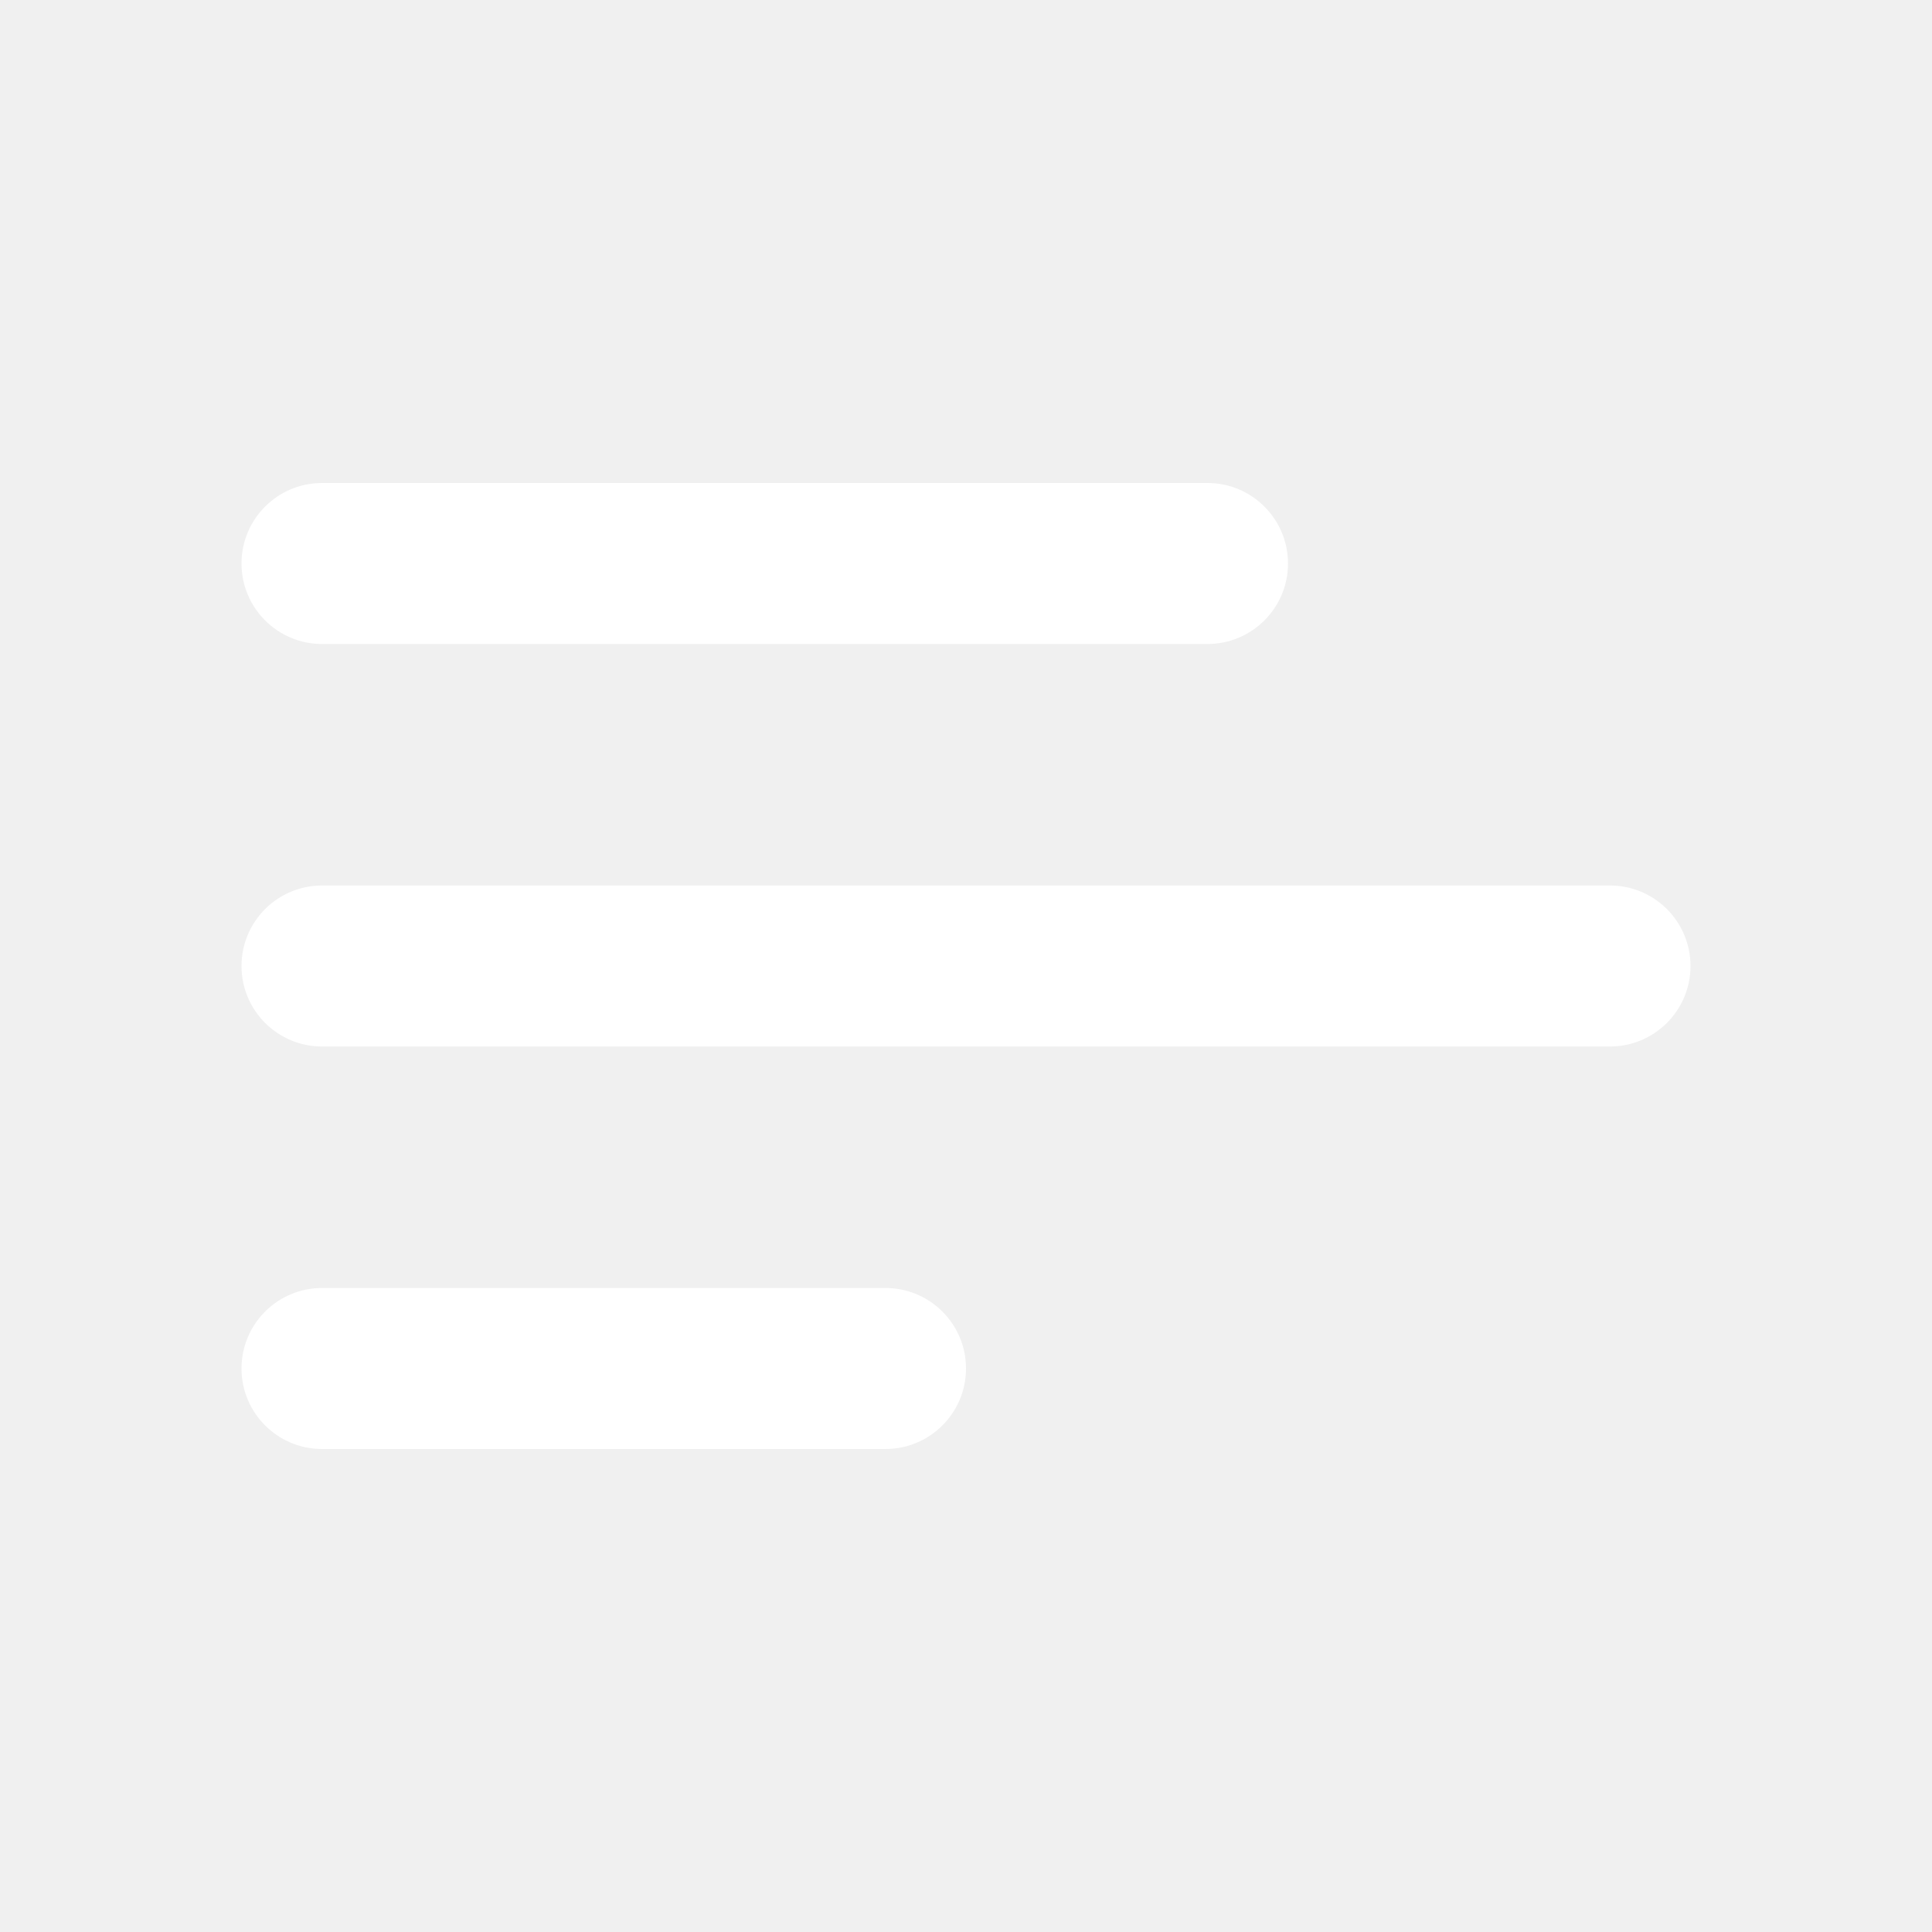
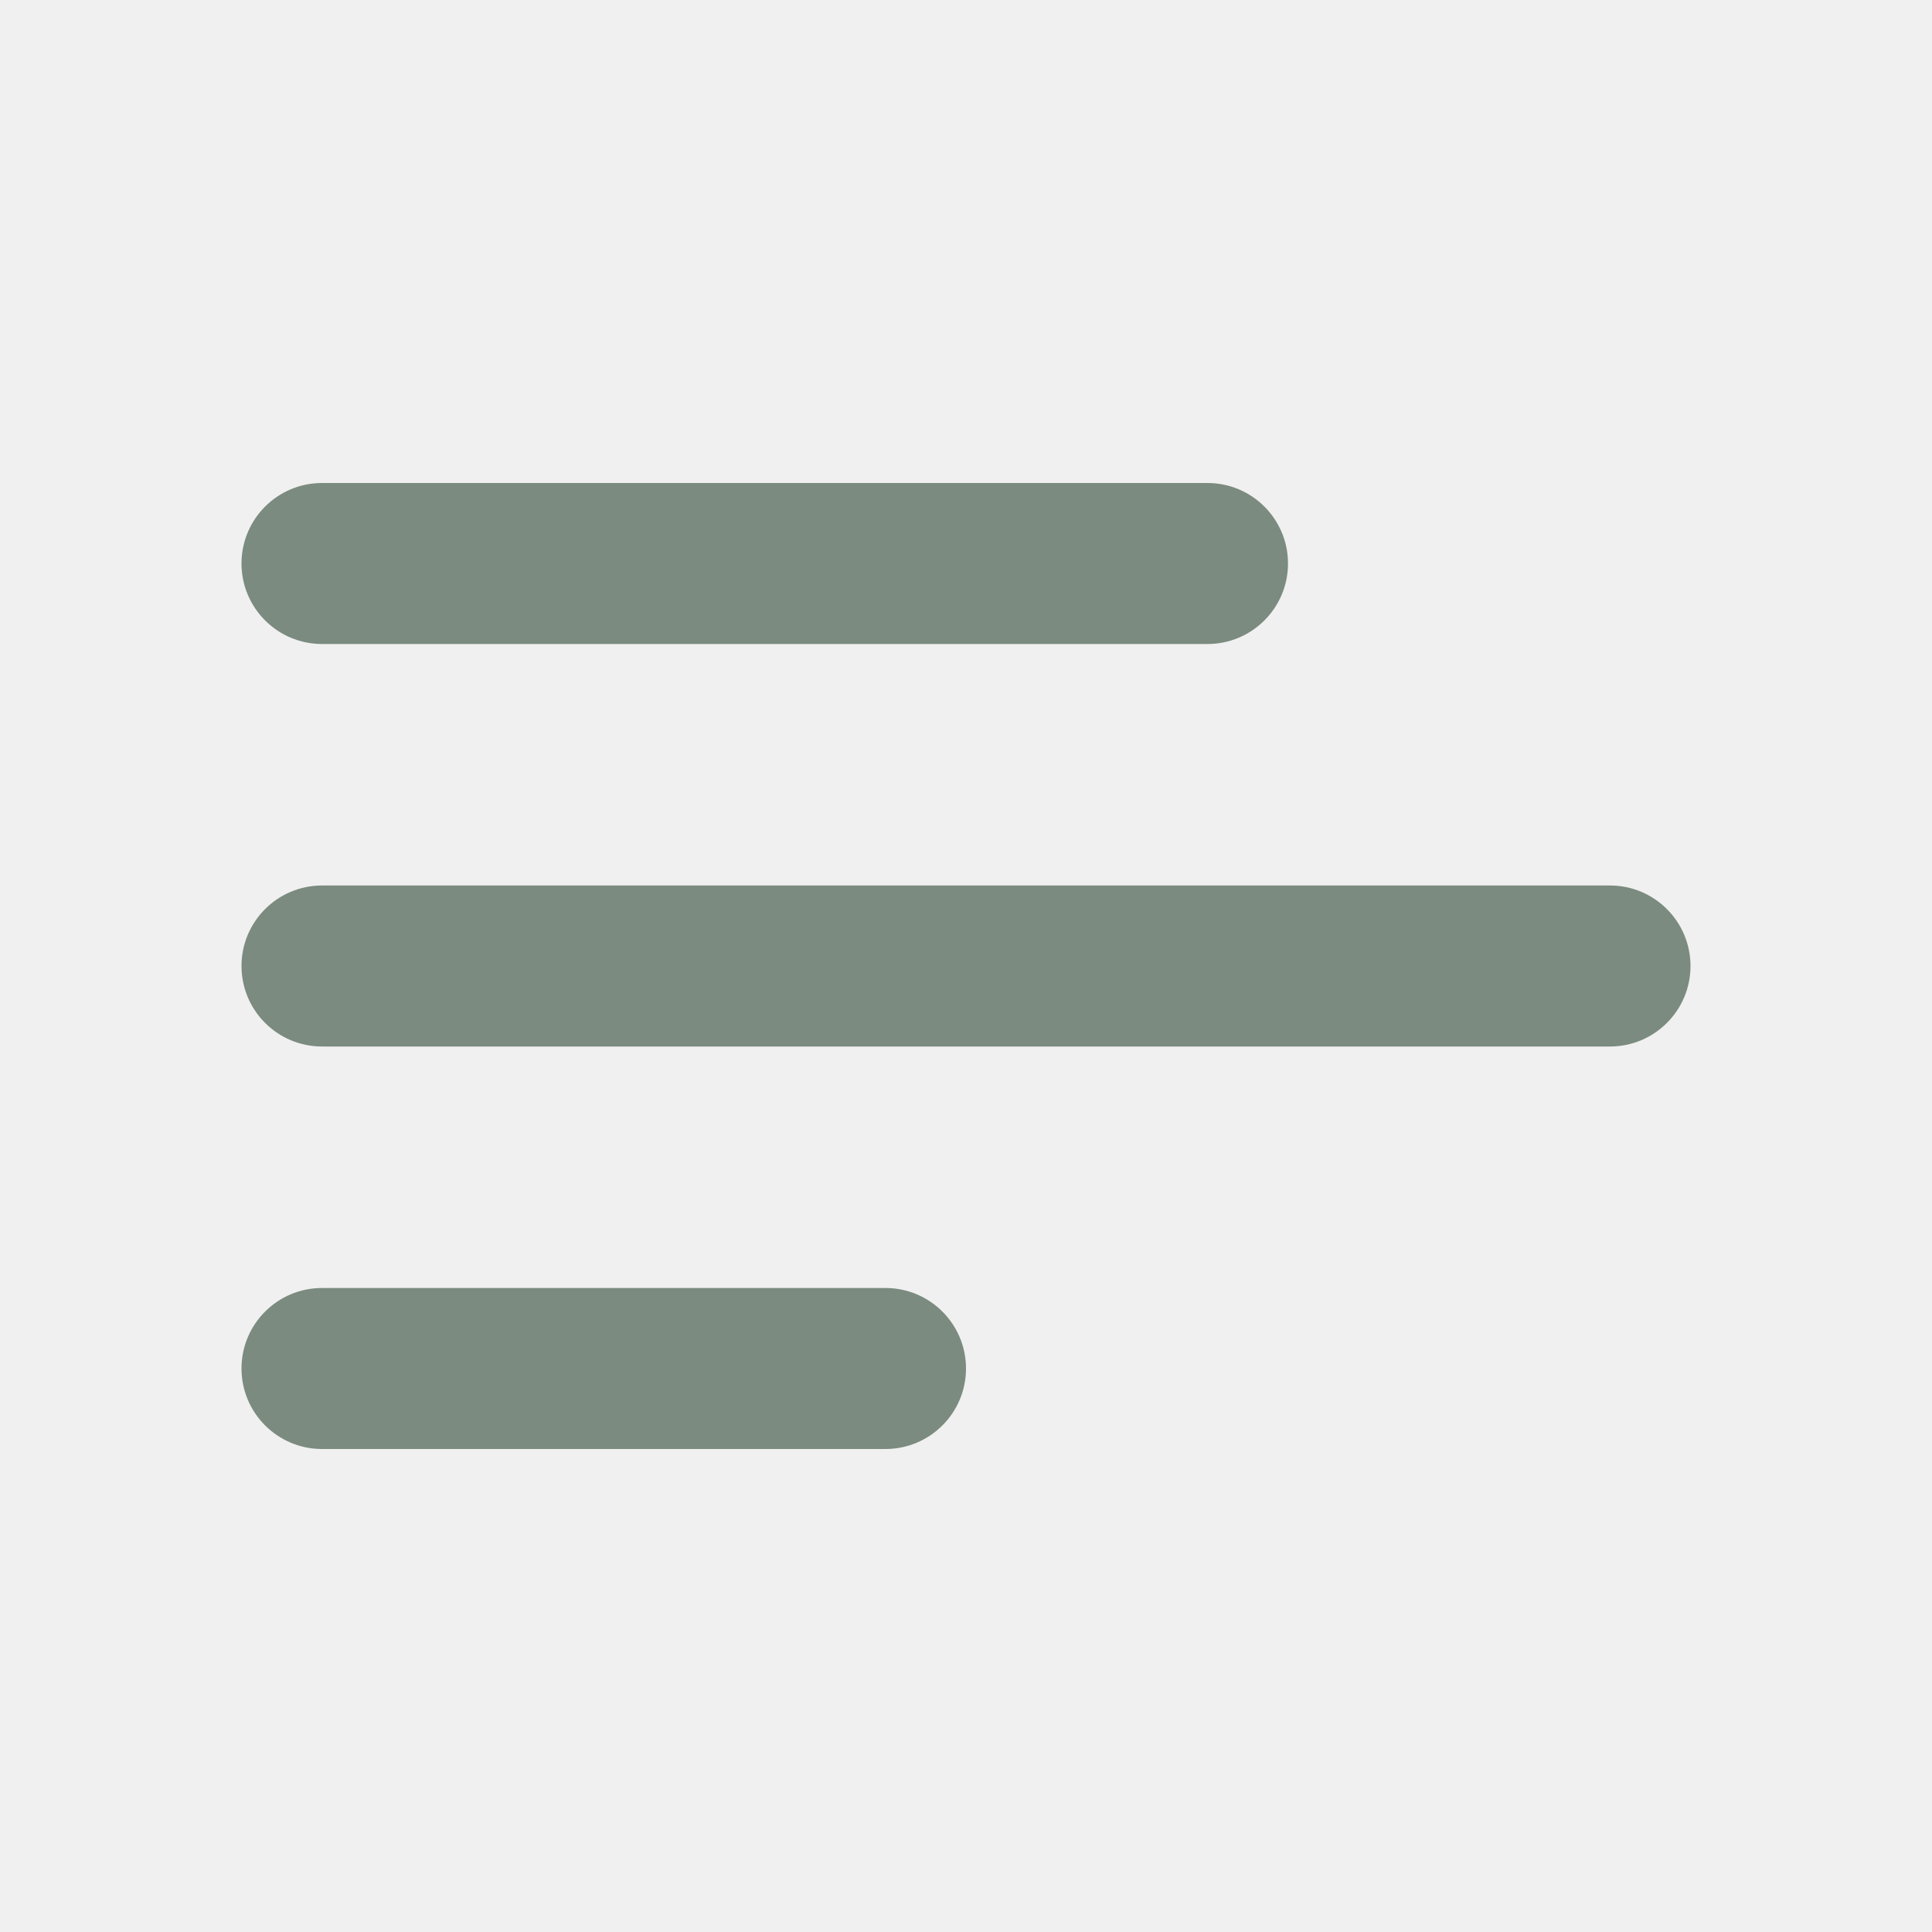
<svg xmlns="http://www.w3.org/2000/svg" width="24" height="24" viewBox="0 0 24 24" fill="none">
-   <g clip-path="url(#clip0_26_315)">
-     <path d="M3 17C3 17.552 3.448 18 4 18H11C11.552 18 12 17.552 12 17C12 16.448 11.552 16 11 16H4C3.448 16 3 16.448 3 17ZM3 12C3 12.552 3.448 13 4 13H20C20.552 13 21 12.552 21 12C21 11.448 20.552 11 20 11H4C3.448 11 3 11.448 3 12ZM4 6C3.448 6 3 6.448 3 7C3 7.552 3.448 8 4 8H15C15.552 8 16 7.552 16 7C16 6.448 15.552 6 15 6H4Z" fill="white" />
+   <g clip-path="url(#clip0_11_48)">
+     <path d="M3 17C3 17.552 3.448 18 4 18H11C11.552 18 12 17.552 12 17V17C12 16.448 11.552 16 11 16H4C3.448 16 3 16.448 3 17V17ZM3 12C3 12.552 3.448 13 4 13H20C20.552 13 21 12.552 21 12V12C21 11.448 20.552 11 20 11H4C3.448 11 3 11.448 3 12V12ZM4 6C3.448 6 3 6.448 3 7V7C3 7.552 3.448 8 4 8H15C15.552 8 16 7.552 16 7V7C16 6.448 15.552 6 15 6H4Z" fill="#7B8B7F" />
  </g>
  <defs>
-     <clipPath id="clip0_26_315">
+     <clipPath id="clip0_11_48">
      <rect width="24" height="24" fill="white" />
    </clipPath>
  </defs>
</svg>
